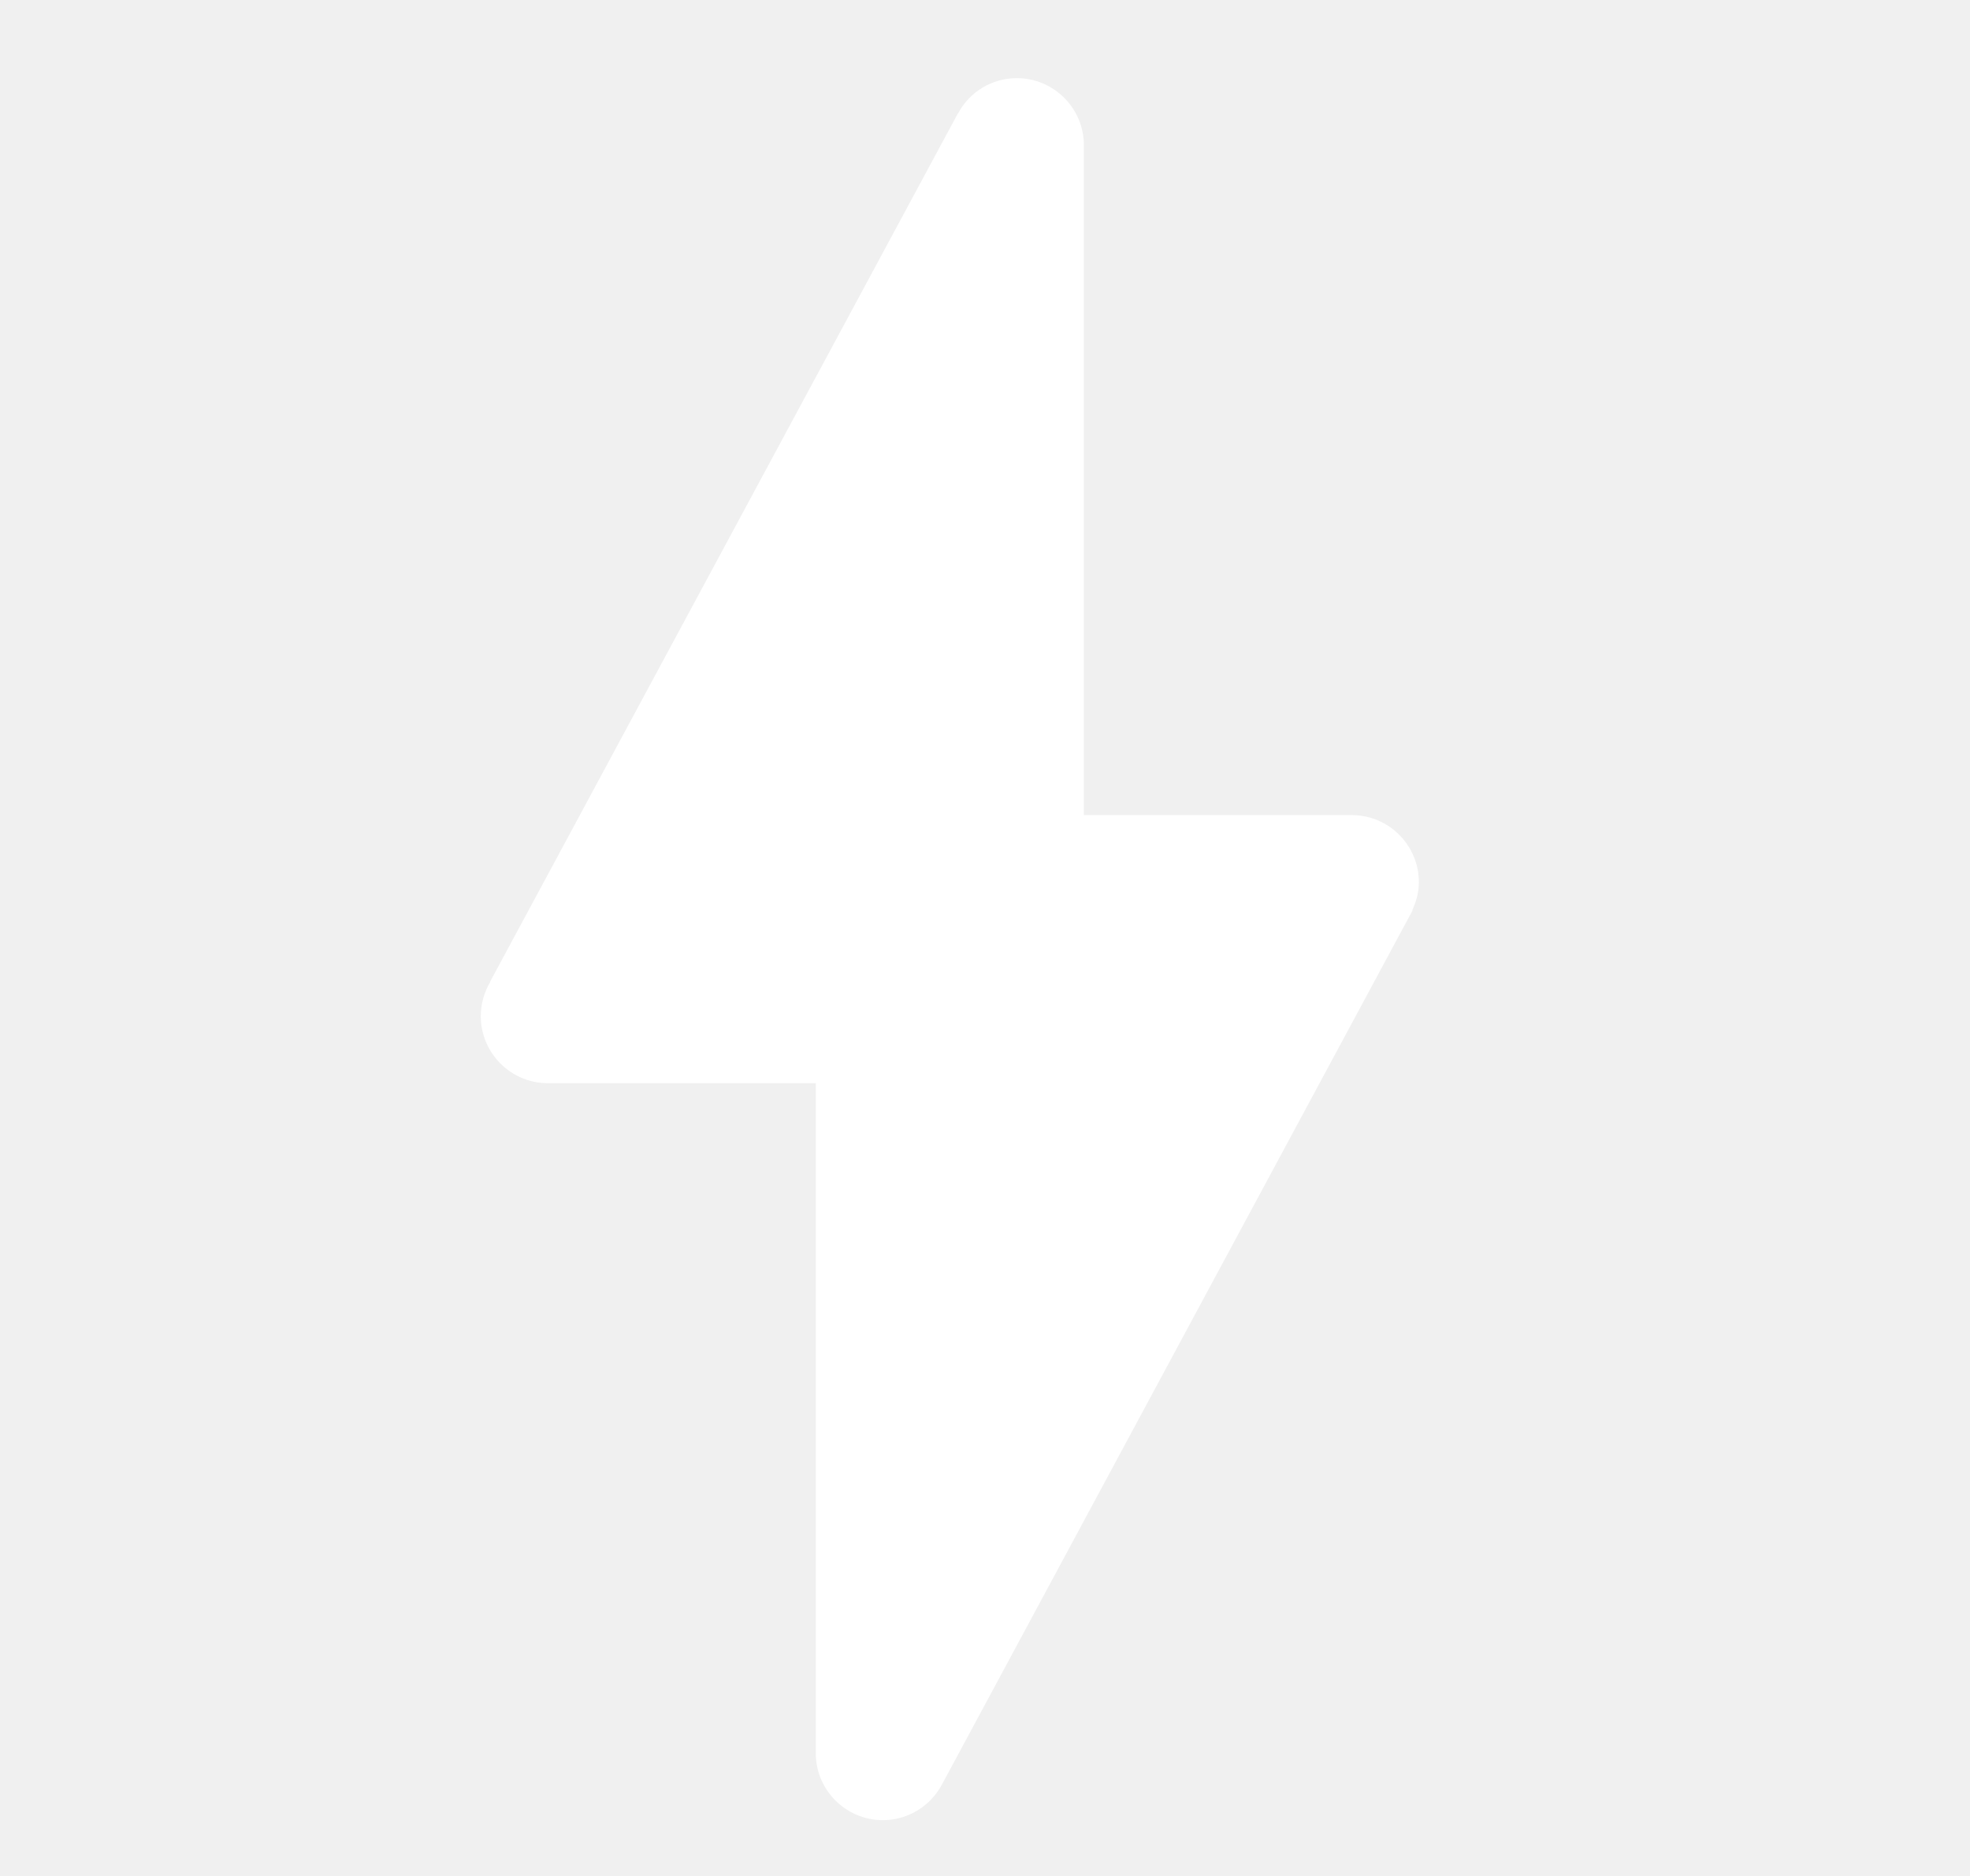
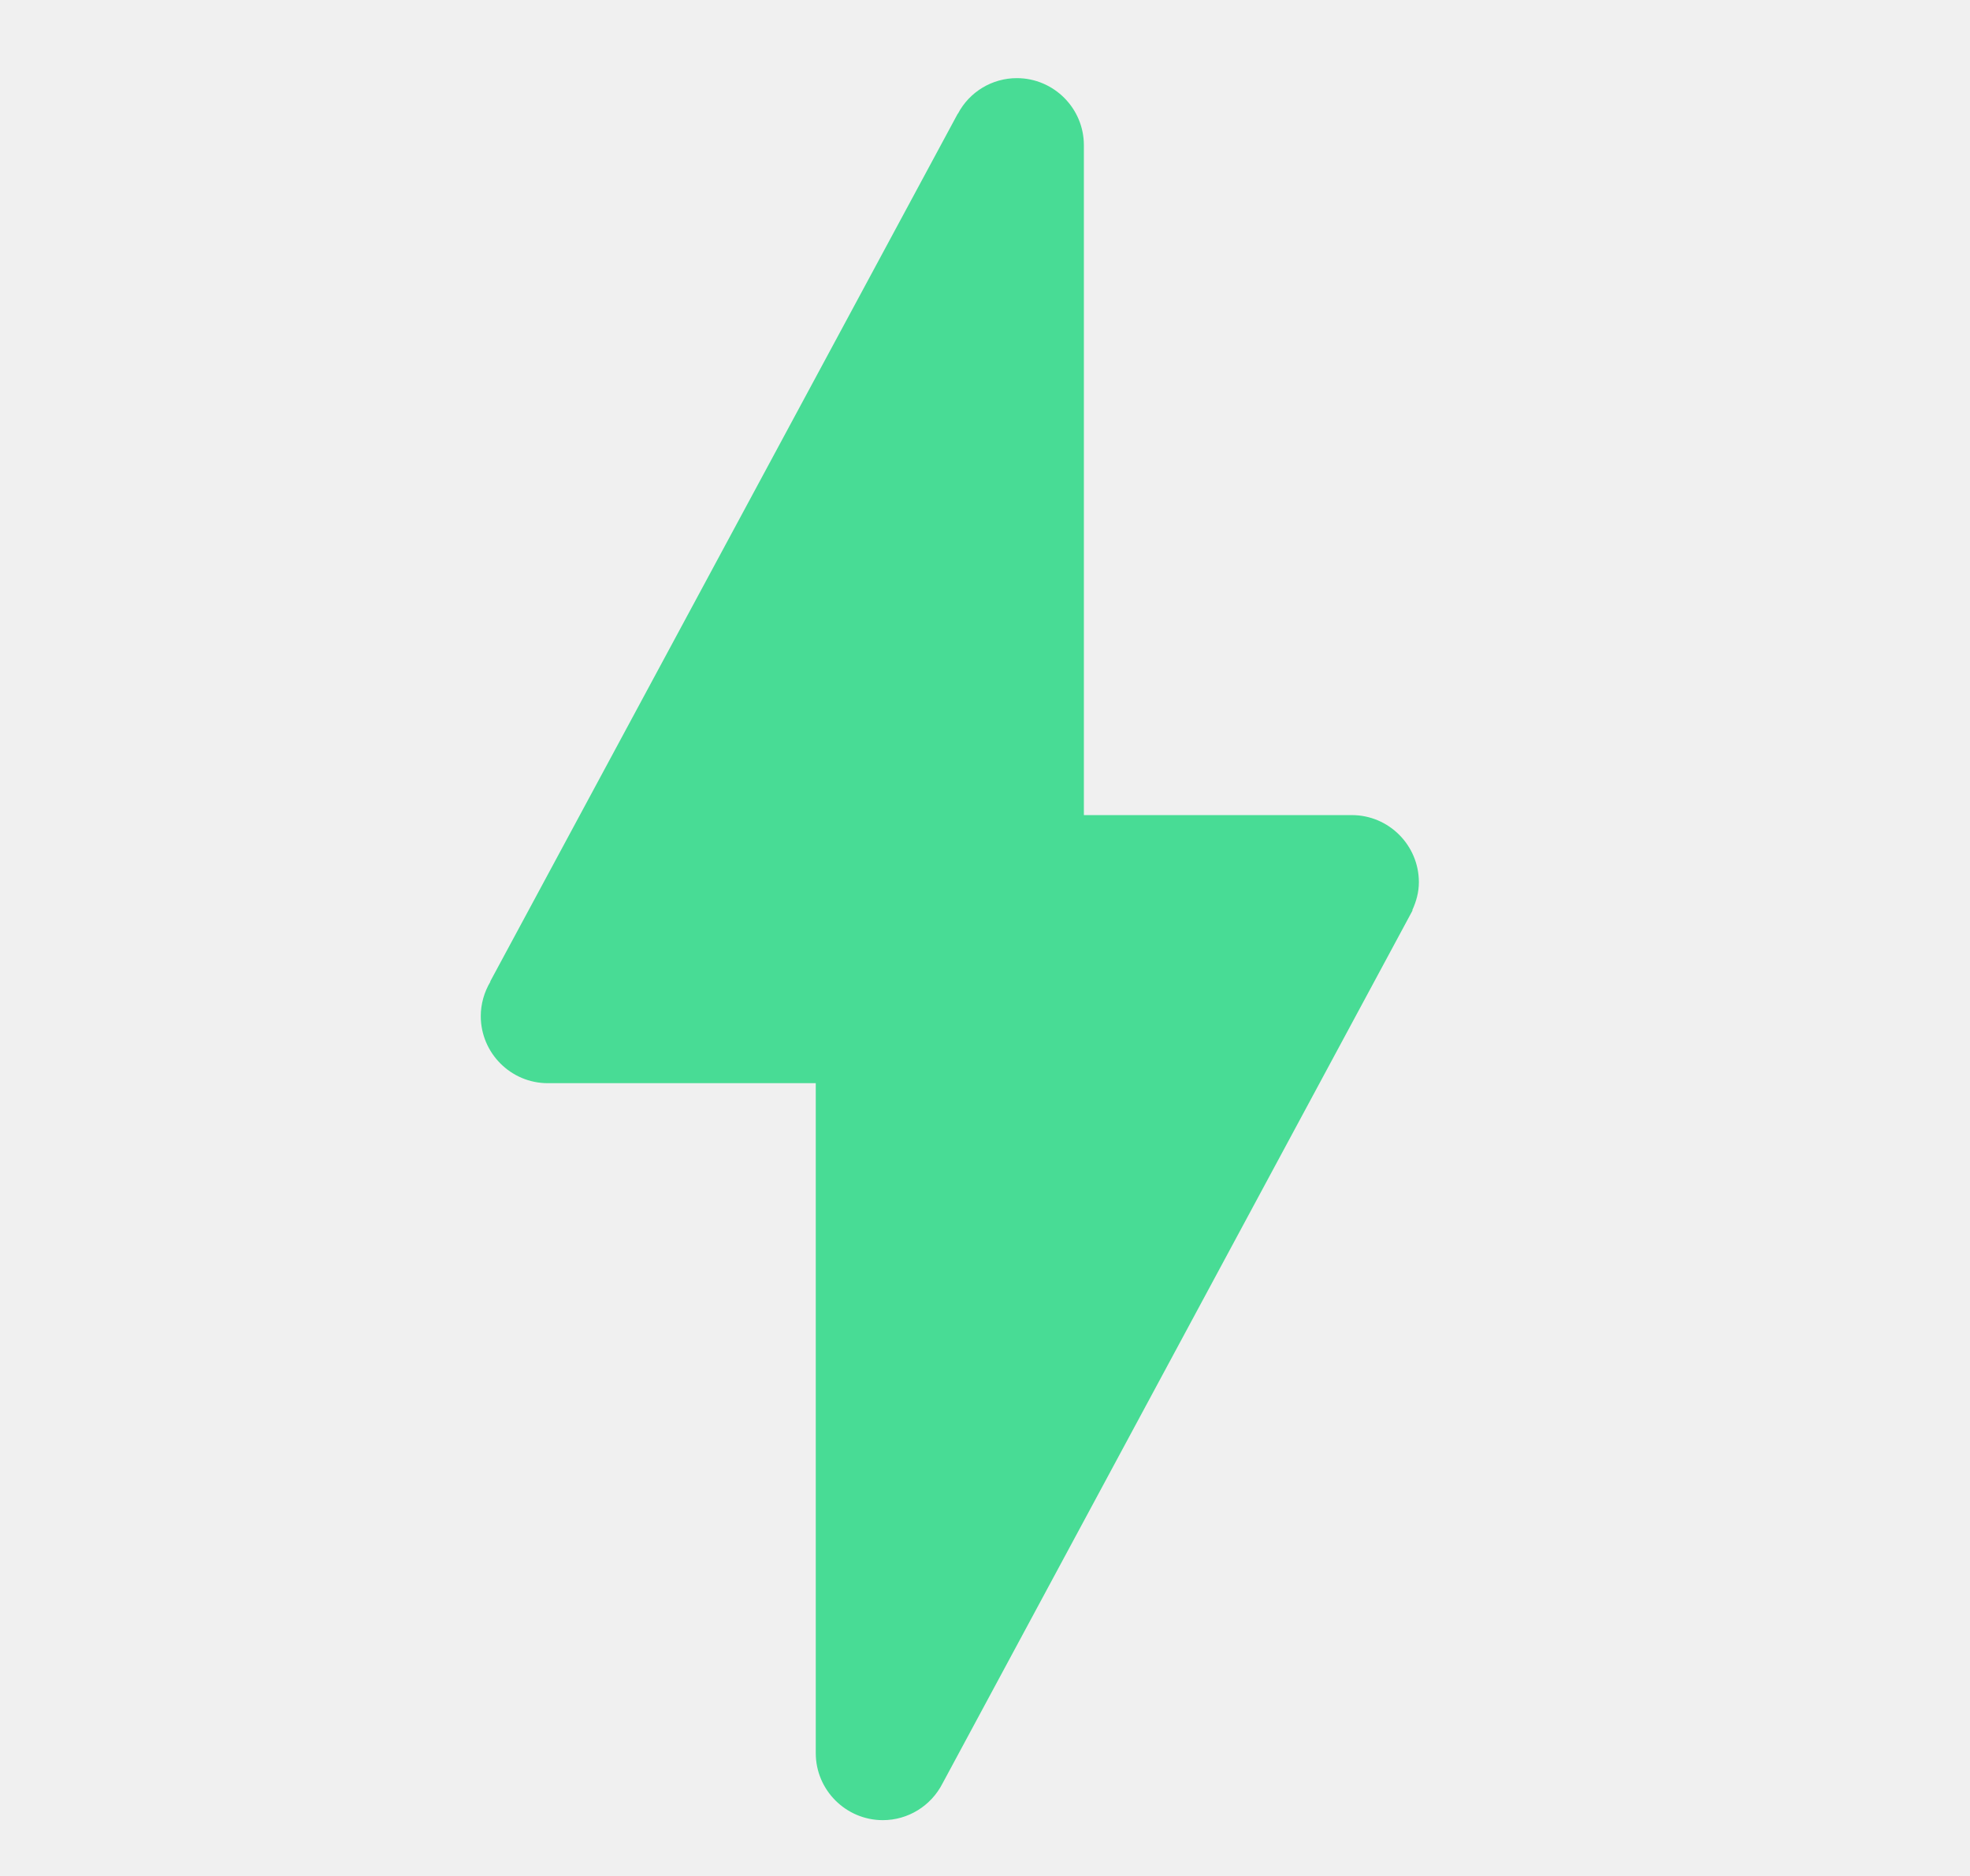
<svg xmlns="http://www.w3.org/2000/svg" width="21" height="20" viewBox="0 0 21 20" fill="none">
  <g id="icon/flash">
-     <path id="Path" fill-rule="evenodd" clip-rule="evenodd" d="M10.839 0.833C10.577 0.833 10.334 0.978 10.211 1.213H10.209L5.225 10.465H5.228C5.161 10.577 5.125 10.705 5.125 10.833C5.125 11.227 5.446 11.548 5.839 11.548H8.696V18.691C8.696 19.084 9.017 19.405 9.411 19.405C9.679 19.405 9.924 19.254 10.047 19.014L15.058 9.706L15.055 9.703C15.097 9.611 15.125 9.514 15.125 9.405C15.125 9.011 14.804 8.69 14.411 8.69H11.554V1.548C11.554 1.154 11.233 0.833 10.839 0.833Z" fill="#FFFFFF" />
+     <path id="Path" fill-rule="evenodd" clip-rule="evenodd" d="M10.839 0.833C10.577 0.833 10.334 0.978 10.211 1.213H10.209L5.225 10.465H5.228C5.161 10.577 5.125 10.705 5.125 10.833C5.125 11.227 5.446 11.548 5.839 11.548H8.696V18.691C8.696 19.084 9.017 19.405 9.411 19.405C9.679 19.405 9.924 19.254 10.047 19.014L15.058 9.706L15.055 9.703C15.097 9.611 15.125 9.514 15.125 9.405C15.125 9.011 14.804 8.69 14.411 8.69H11.554V1.548C11.554 1.154 11.233 0.833 10.839 0.833Z" fill="#48DC95" />
  </g>
</svg>
